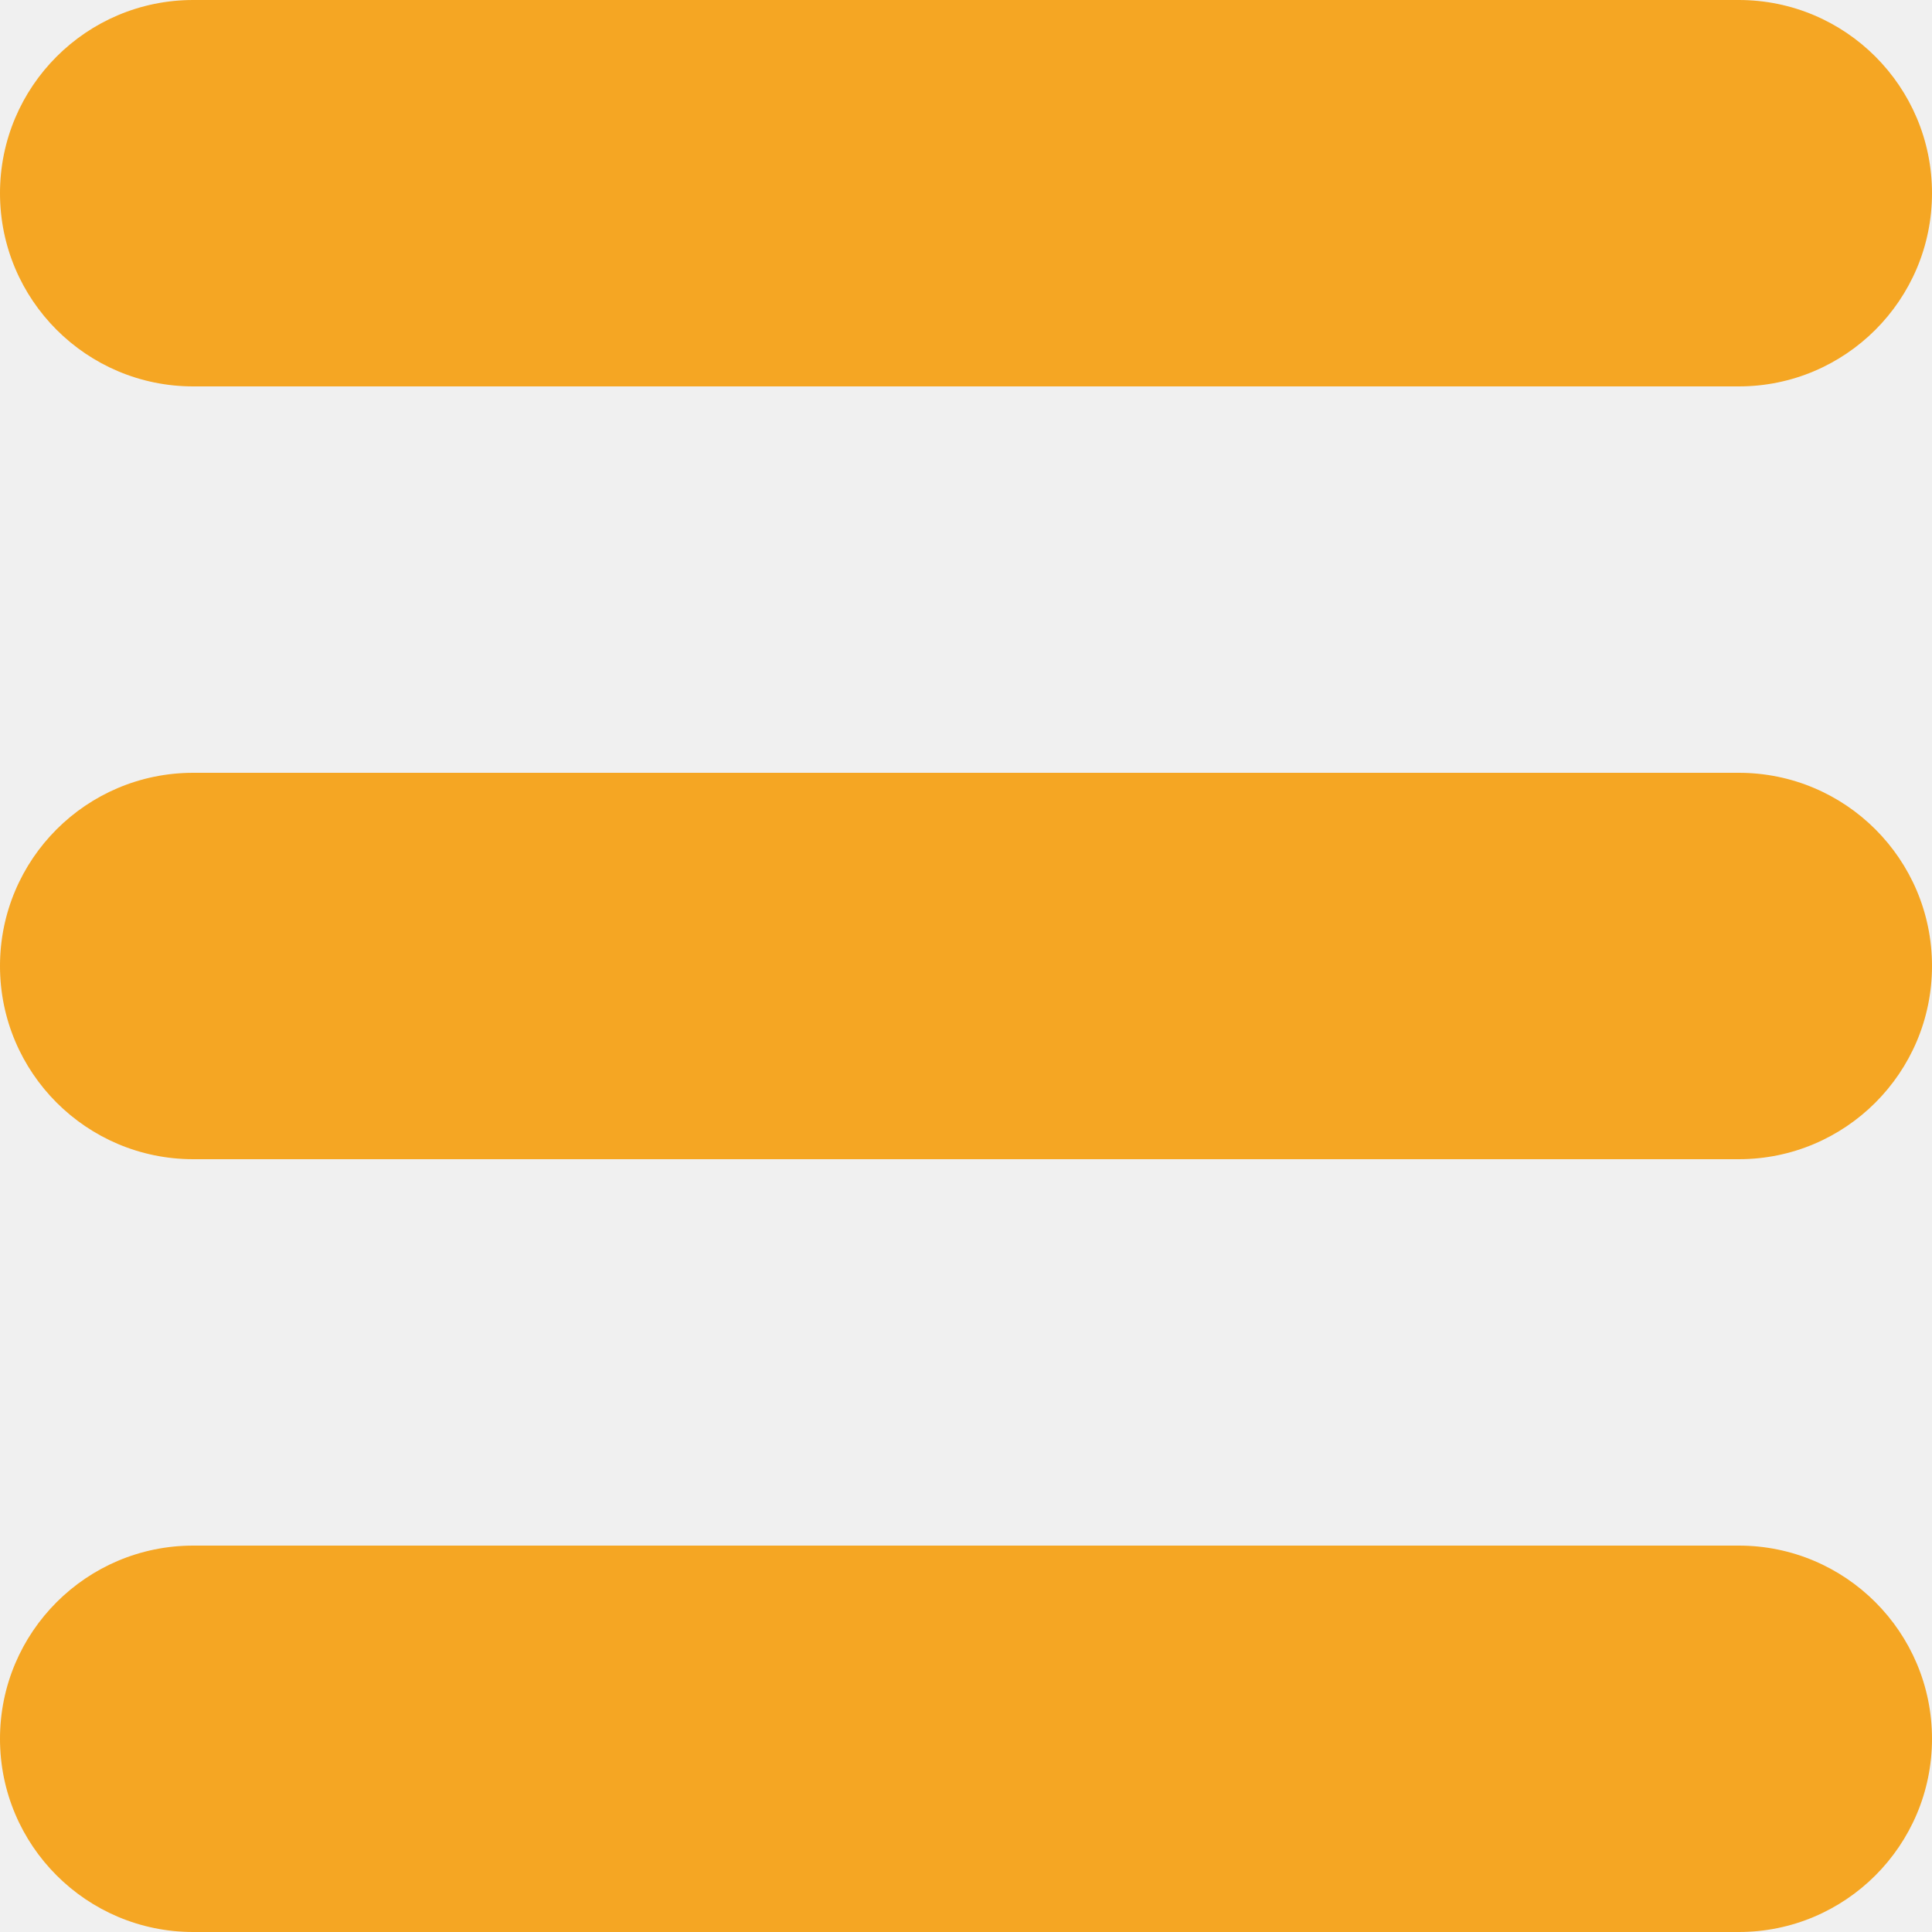
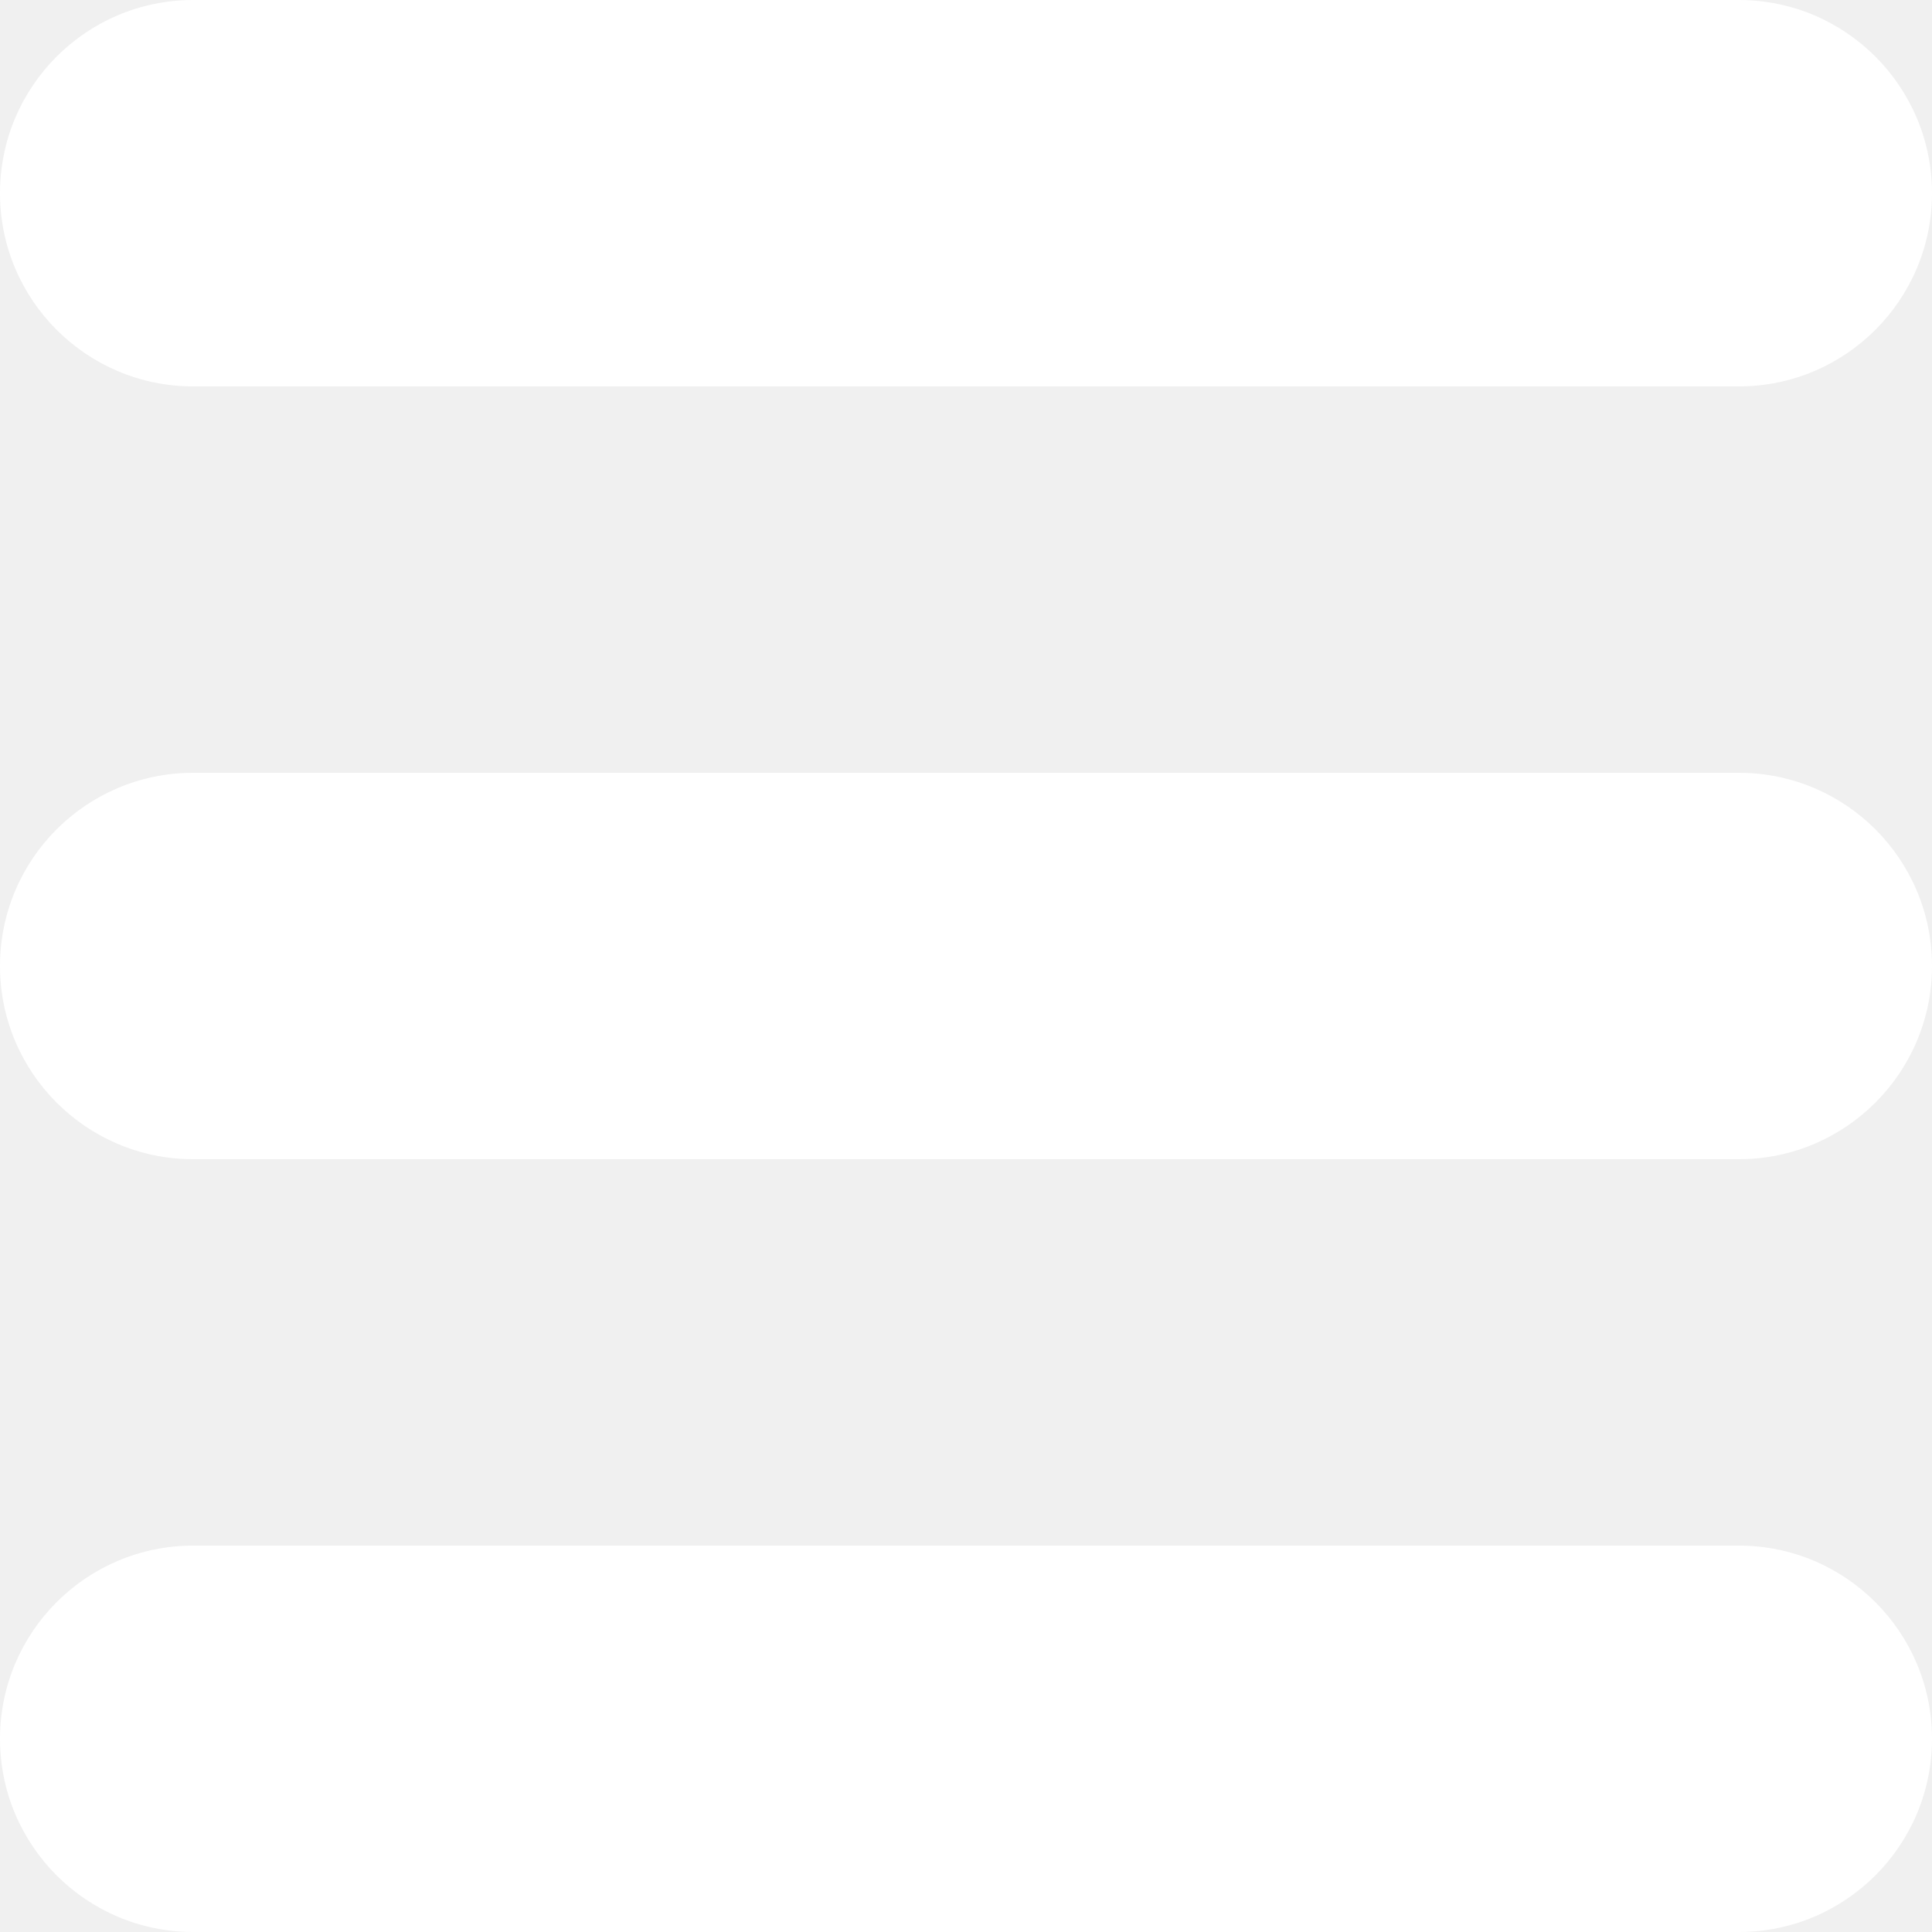
<svg xmlns="http://www.w3.org/2000/svg" width="14" height="14" viewBox="0 0 14 14" fill="none">
  <g clip-path="url(#clip0_1_2058)">
-     <path d="M1.4 2.8H12.6C13.373 2.8 14 2.173 14 1.4C14 0.627 13.373 0 12.6 0H1.4C0.627 0 0 0.627 0 1.4C0 2.173 0.627 2.8 1.4 2.8Z" fill="#F5A623" />
-     <path d="M12.6 5.6H1.4C0.627 5.6 0 6.226 0 7C0 7.773 0.627 8.4 1.4 8.4H12.6C13.373 8.4 14 7.773 14 7C14 6.226 13.373 5.6 12.6 5.6Z" fill="#F5A623" />
-     <path d="M12.6 11.2H1.4C0.627 11.2 0 11.827 0 12.6C0 13.373 0.627 14 1.4 14H12.6C13.373 14 14 13.373 14 12.6C14 11.827 13.373 11.2 12.6 11.2Z" fill="#F5A623" />
+     <path d="M1.4 2.8H12.6C13.373 2.8 14 2.173 14 1.4C14 0.627 13.373 0 12.6 0H1.4C0.627 0 0 0.627 0 1.4C0 2.173 0.627 2.8 1.4 2.8Z" fill="#fff" />
+     <path d="M12.6 5.6H1.4C0.627 5.6 0 6.226 0 7C0 7.773 0.627 8.4 1.4 8.4H12.6C13.373 8.4 14 7.773 14 7C14 6.226 13.373 5.6 12.6 5.6Z" fill="#fff" />
+     <path d="M12.6 11.2H1.4C0.627 11.2 0 11.827 0 12.6C0 13.373 0.627 14 1.4 14H12.6C13.373 14 14 13.373 14 12.6C14 11.827 13.373 11.2 12.6 11.2Z" fill="#fff" />
  </g>
  <defs>
    <clipPath id="clip0_1_2058">
      <rect width="14" height="14" fill="white" />
    </clipPath>
  </defs>
</svg>
